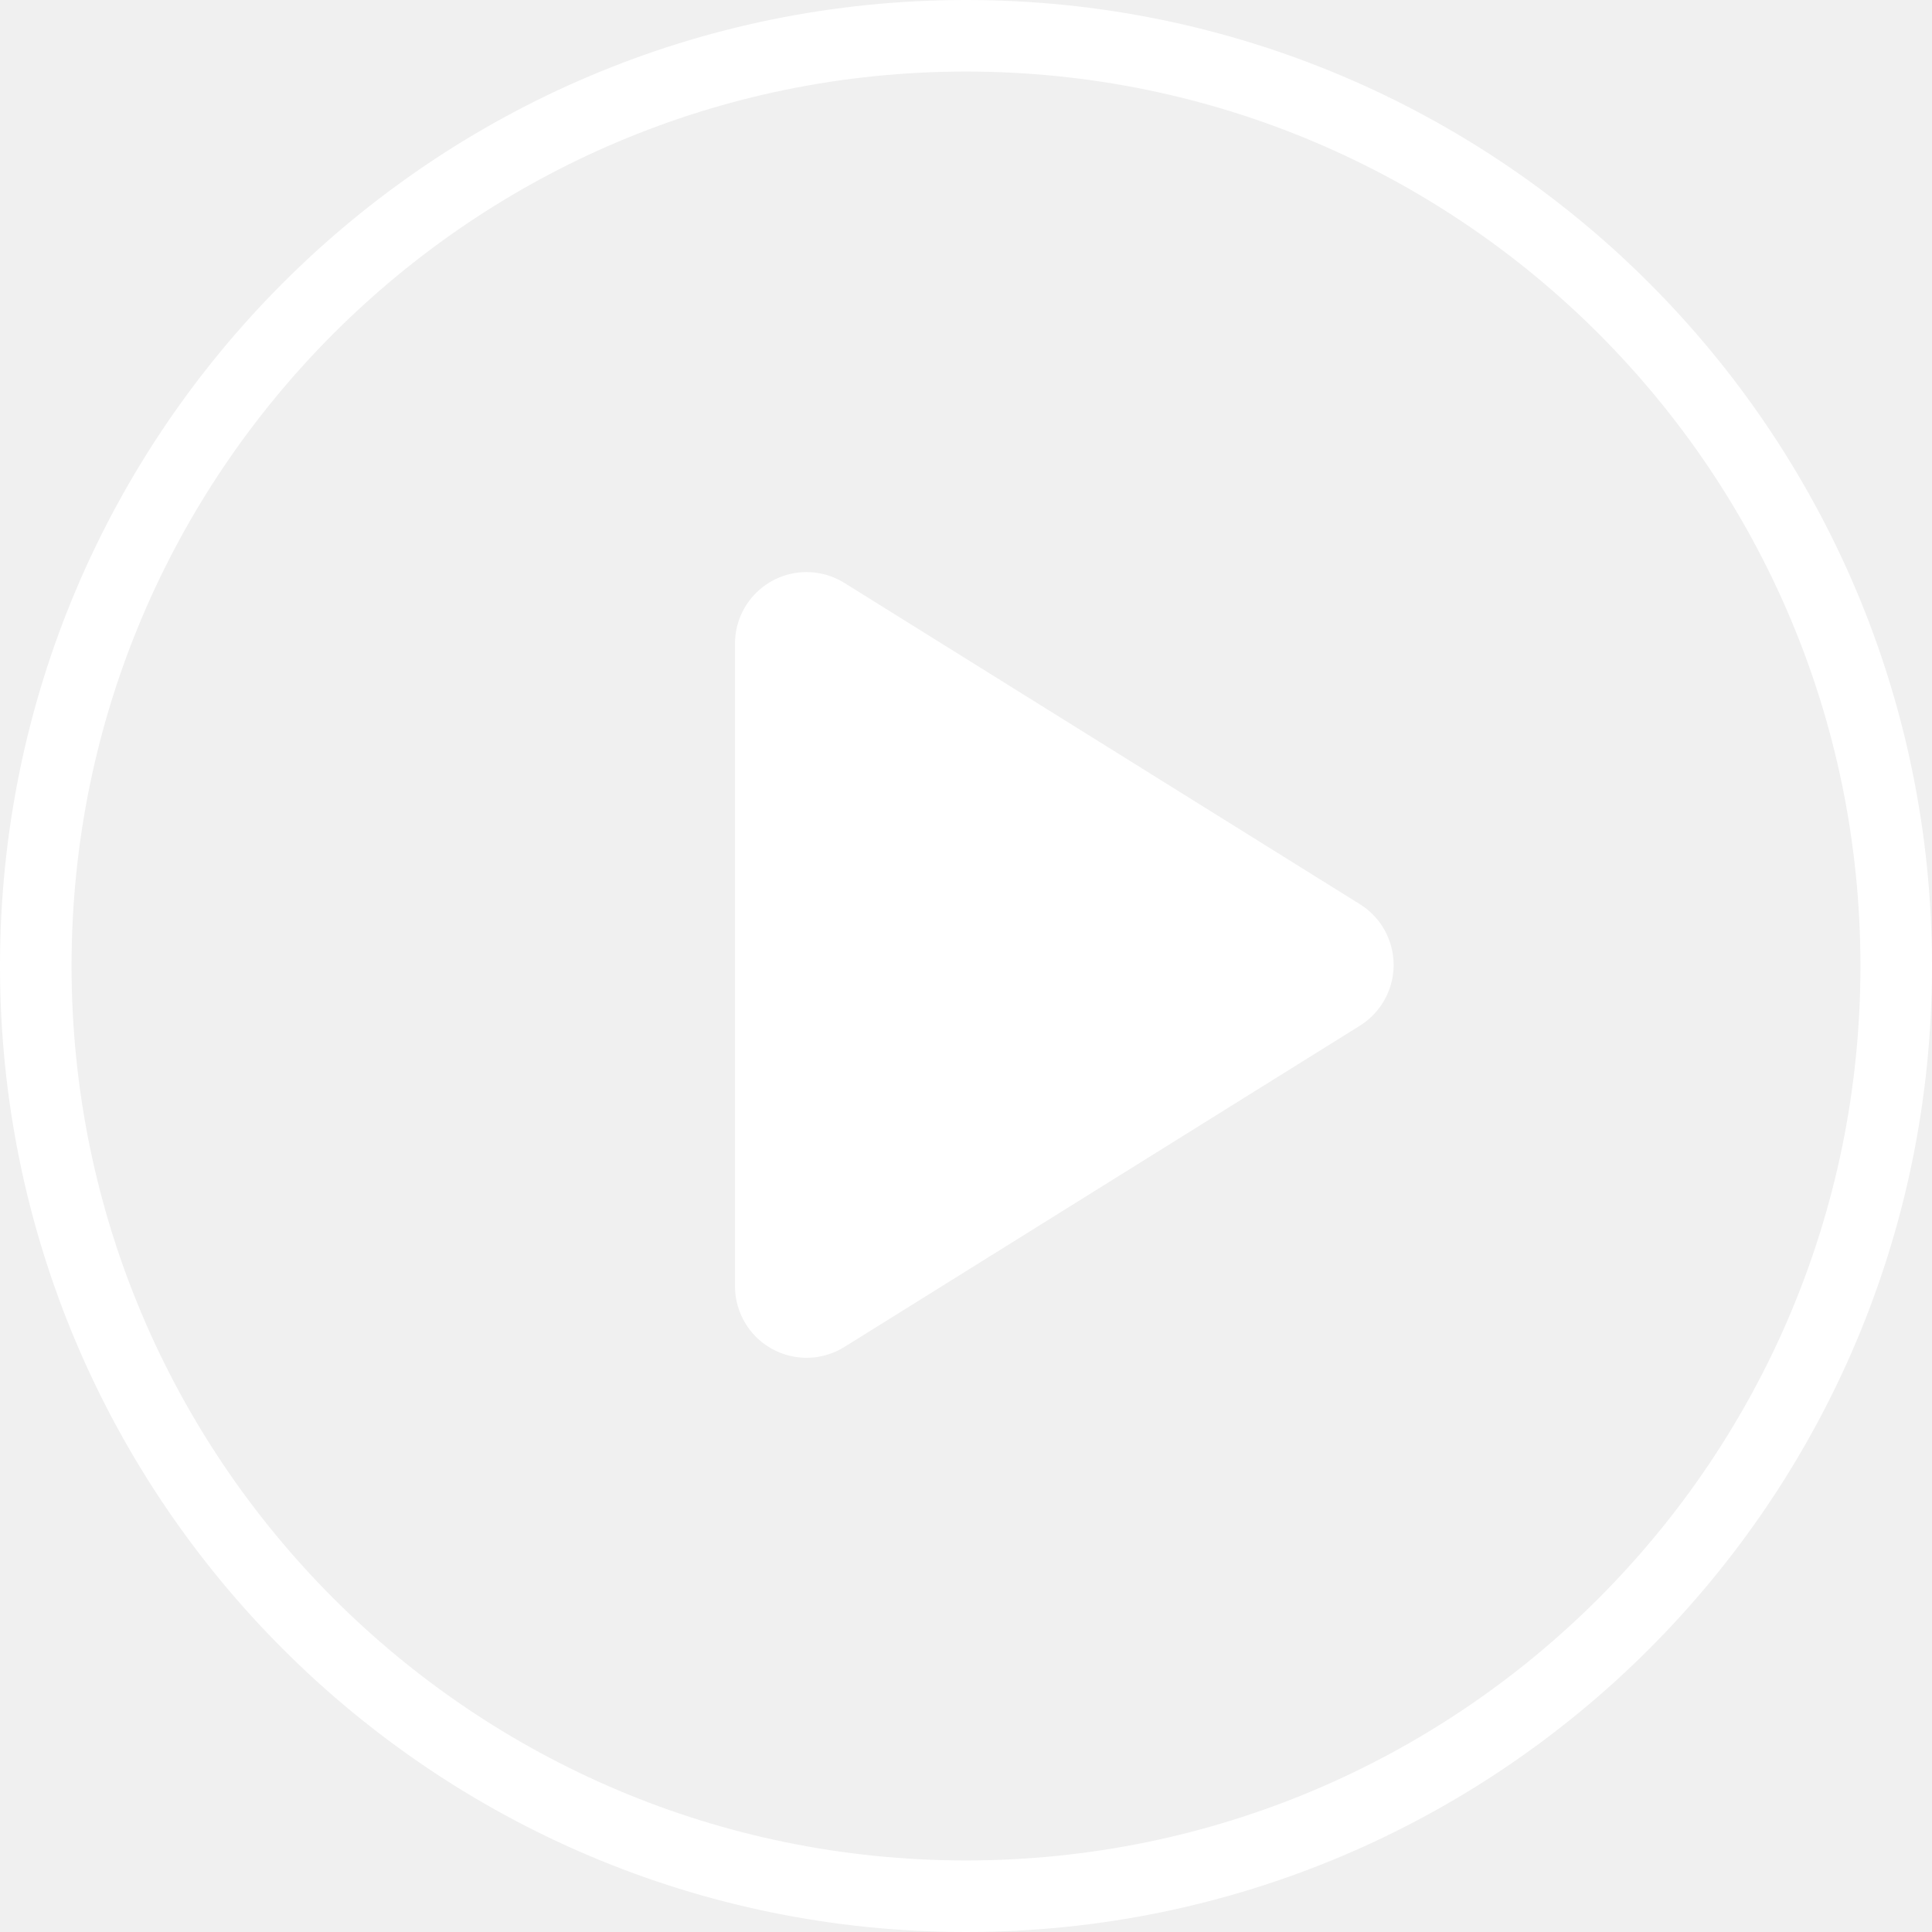
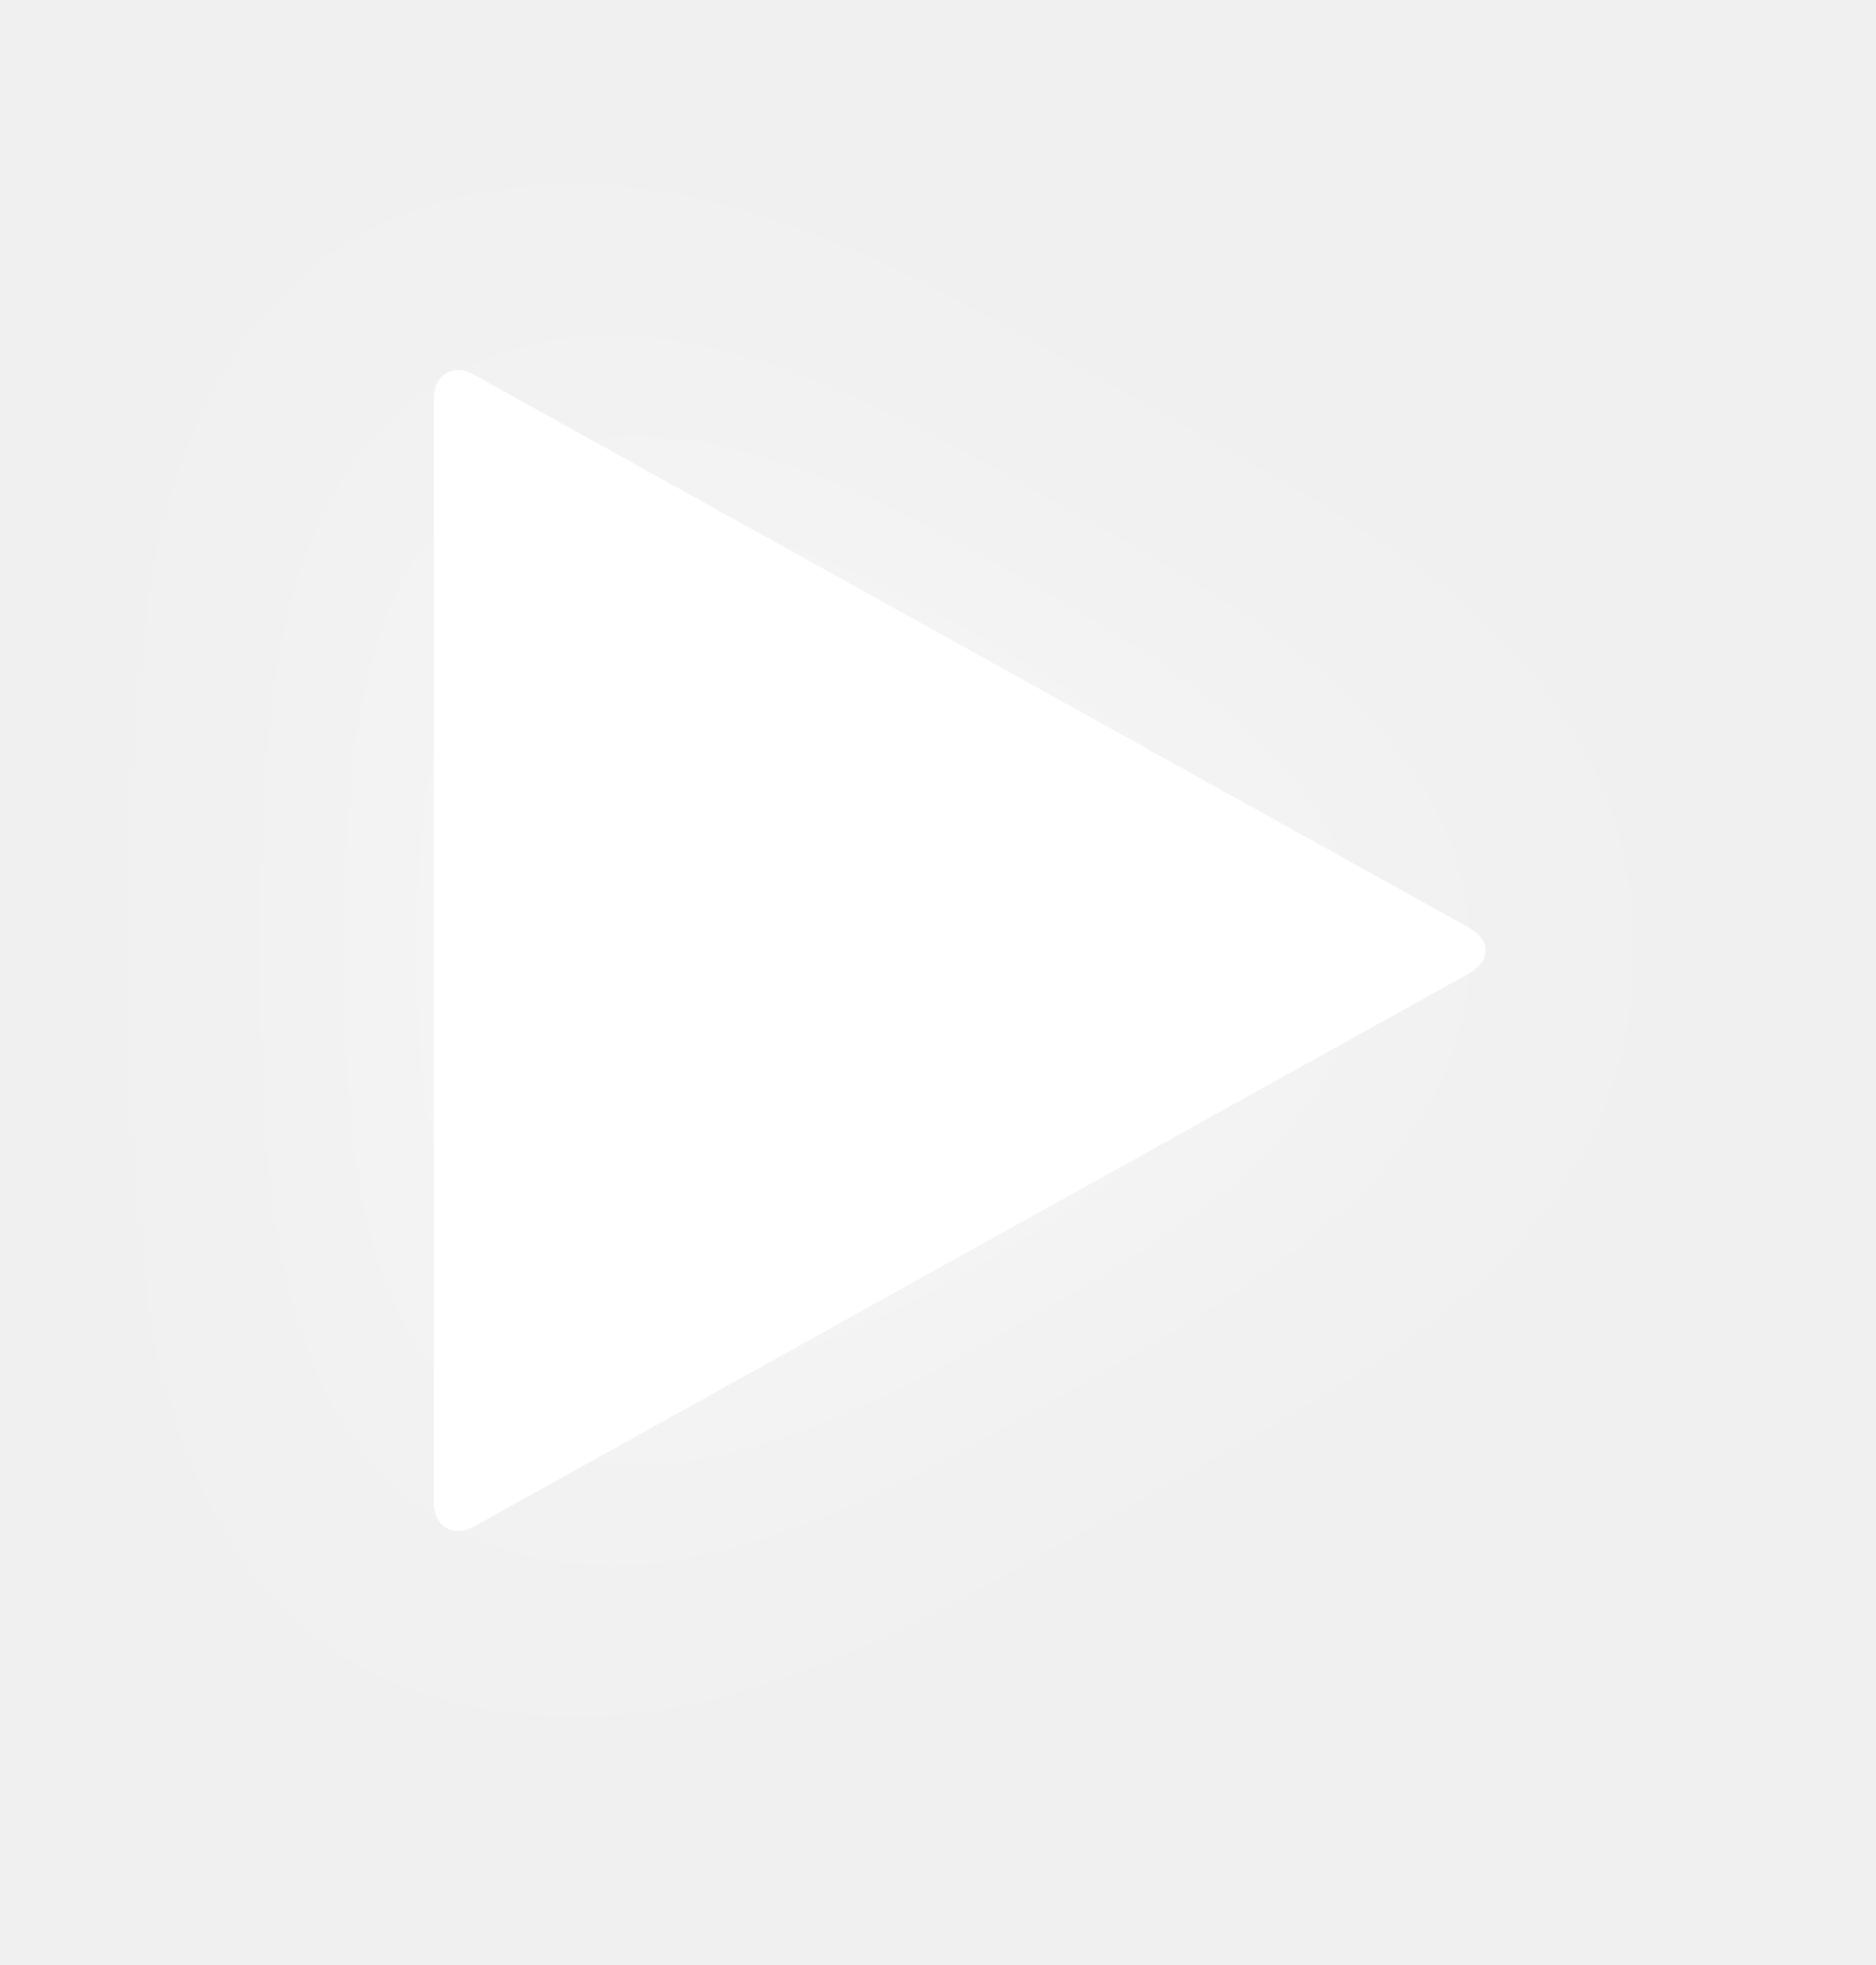
- <svg xmlns="http://www.w3.org/2000/svg" width="54px" height="54px" viewBox="0 0 54 54" version="1.1">
-   <defs />
-   <g id="Home" stroke="none" stroke-width="1" fill="none" fill-rule="evenodd" transform="translate(-693, -593)">
-     <g id="Group" transform="translate(694, 594)">
-       <circle id="Oval" stroke="#FFFFFF" stroke-width="2" cx="26" cy="26" r="26" />
-       <path d="M37.01,27.668 L22.601,36.648 C21.663,37.232 20.43,36.945 19.846,36.008 C19.648,35.691 19.543,35.324 19.543,34.95 L19.543,16.99 C19.543,15.886 20.439,14.99 21.543,14.99 C21.917,14.99 22.284,15.095 22.601,15.293 L37.01,24.273 C37.947,24.857 38.234,26.091 37.649,27.028 C37.488,27.287 37.269,27.506 37.01,27.668 Z" id="Triangle" fill="#FFFFFF" />
+ <svg xmlns="http://www.w3.org/2000/svg" xmlns:xlink="http://www.w3.org/1999/xlink" width="21px" height="22px" viewBox="0 0 21 22" version="1.1">
+   <defs>
+     <path d="M47.442,19.902 L36.326,26.08 C36.198,26.152 36.087,26.161 35.995,26.105 C35.903,26.049 35.857,25.949 35.857,25.804 L35.857,13.482 C35.857,13.337 35.903,13.237 35.995,13.181 C36.087,13.125 36.198,13.133 36.326,13.206 L47.442,19.383 C47.57,19.456 47.634,19.542 47.634,19.643 C47.634,19.743 47.57,19.83 47.442,19.902 Z" id="path-1" />
+     <filter x="-63.7%" y="-57.7%" width="227.4%" height="215.4%" filterUnits="objectBoundingBox" id="filter-2">
+       <feOffset dx="0" dy="0" in="SourceAlpha" result="shadowOffsetOuter1" />
+       <feGaussianBlur stdDeviation="2.5" in="shadowOffsetOuter1" result="shadowBlurOuter1" />
+       <feColorMatrix values="0 0 0 0 1   0 0 0 0 1   0 0 0 0 1  0 0 0 0.5 0" type="matrix" in="shadowBlurOuter1" />
+     </filter>
+   </defs>
+   <g id="Play---Active" stroke="none" stroke-width="1" fill="none" fill-rule="evenodd" transform="translate(-31, -9)">
+     <g id="Group-2">
+       <g id="" transform="translate(41.74582, 19.64286) rotate(-360) translate(-41.74582, -19.64286) ">
+         <use fill="black" fill-opacity="1" filter="url(#filter-2)" xlink:href="#path-1" />
+         <use fill="#FFFFFF" fill-rule="evenodd" xlink:href="#path-1" />
+       </g>
    </g>
  </g>
</svg>
